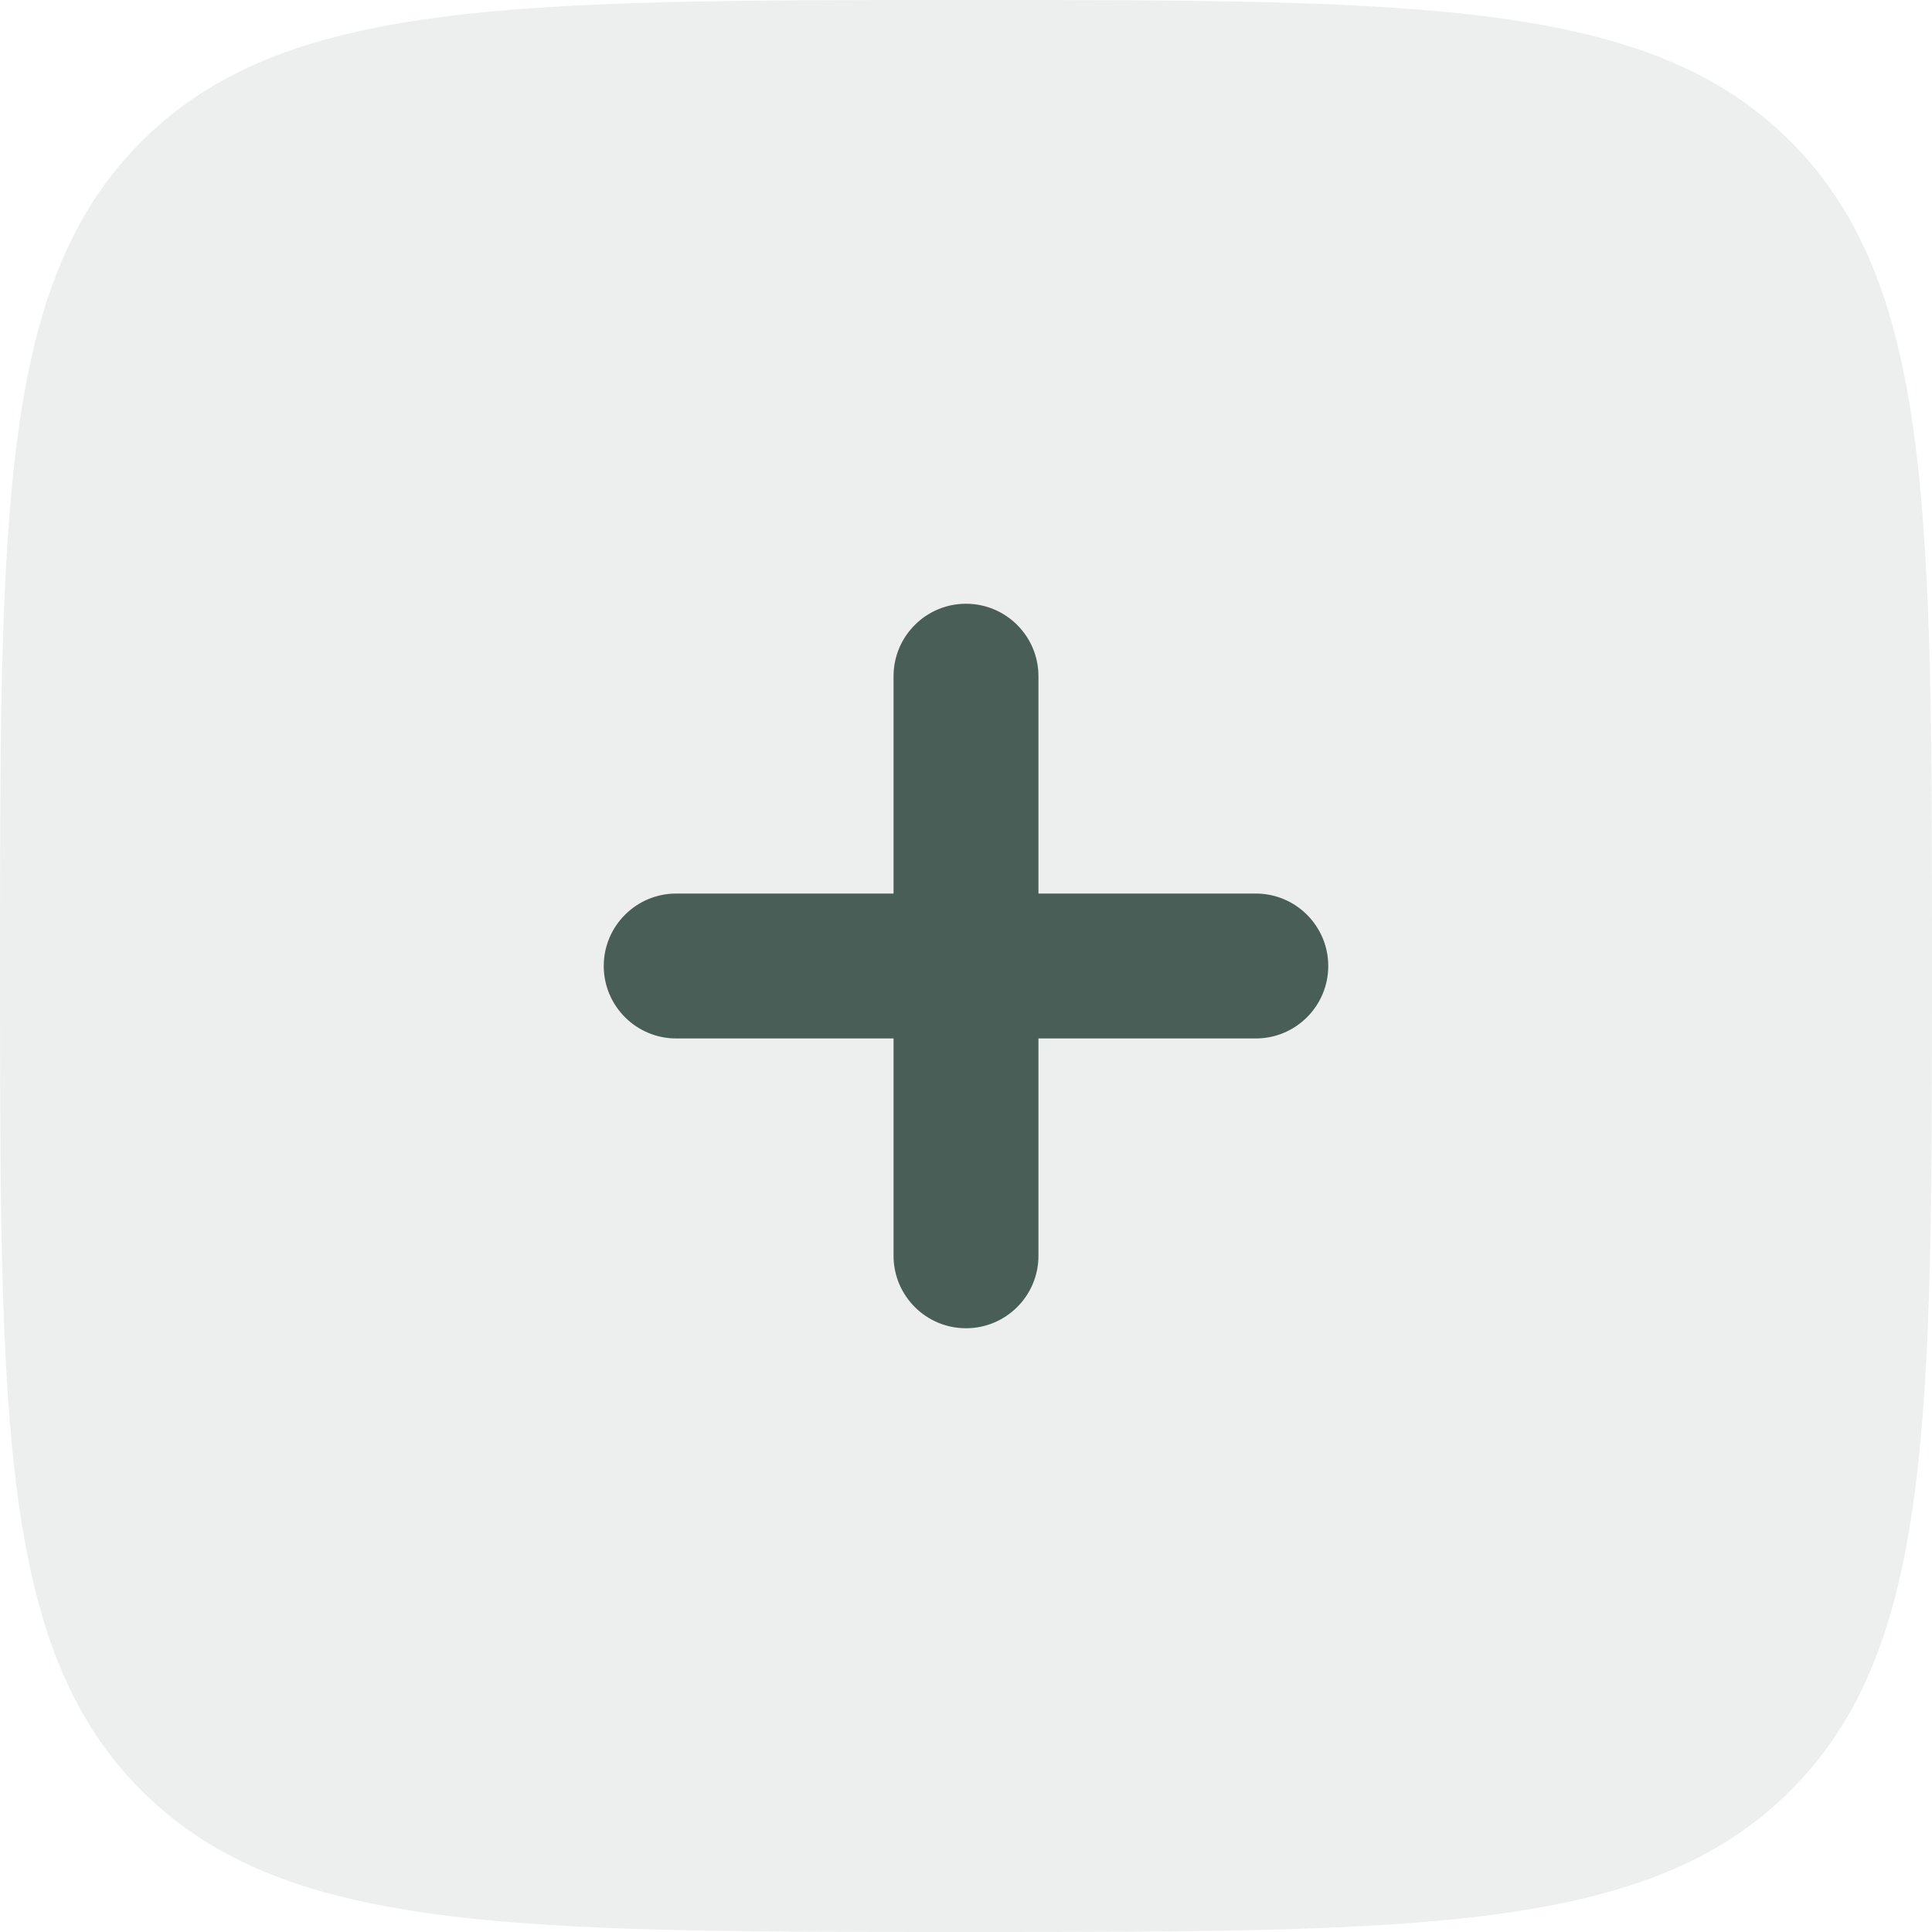
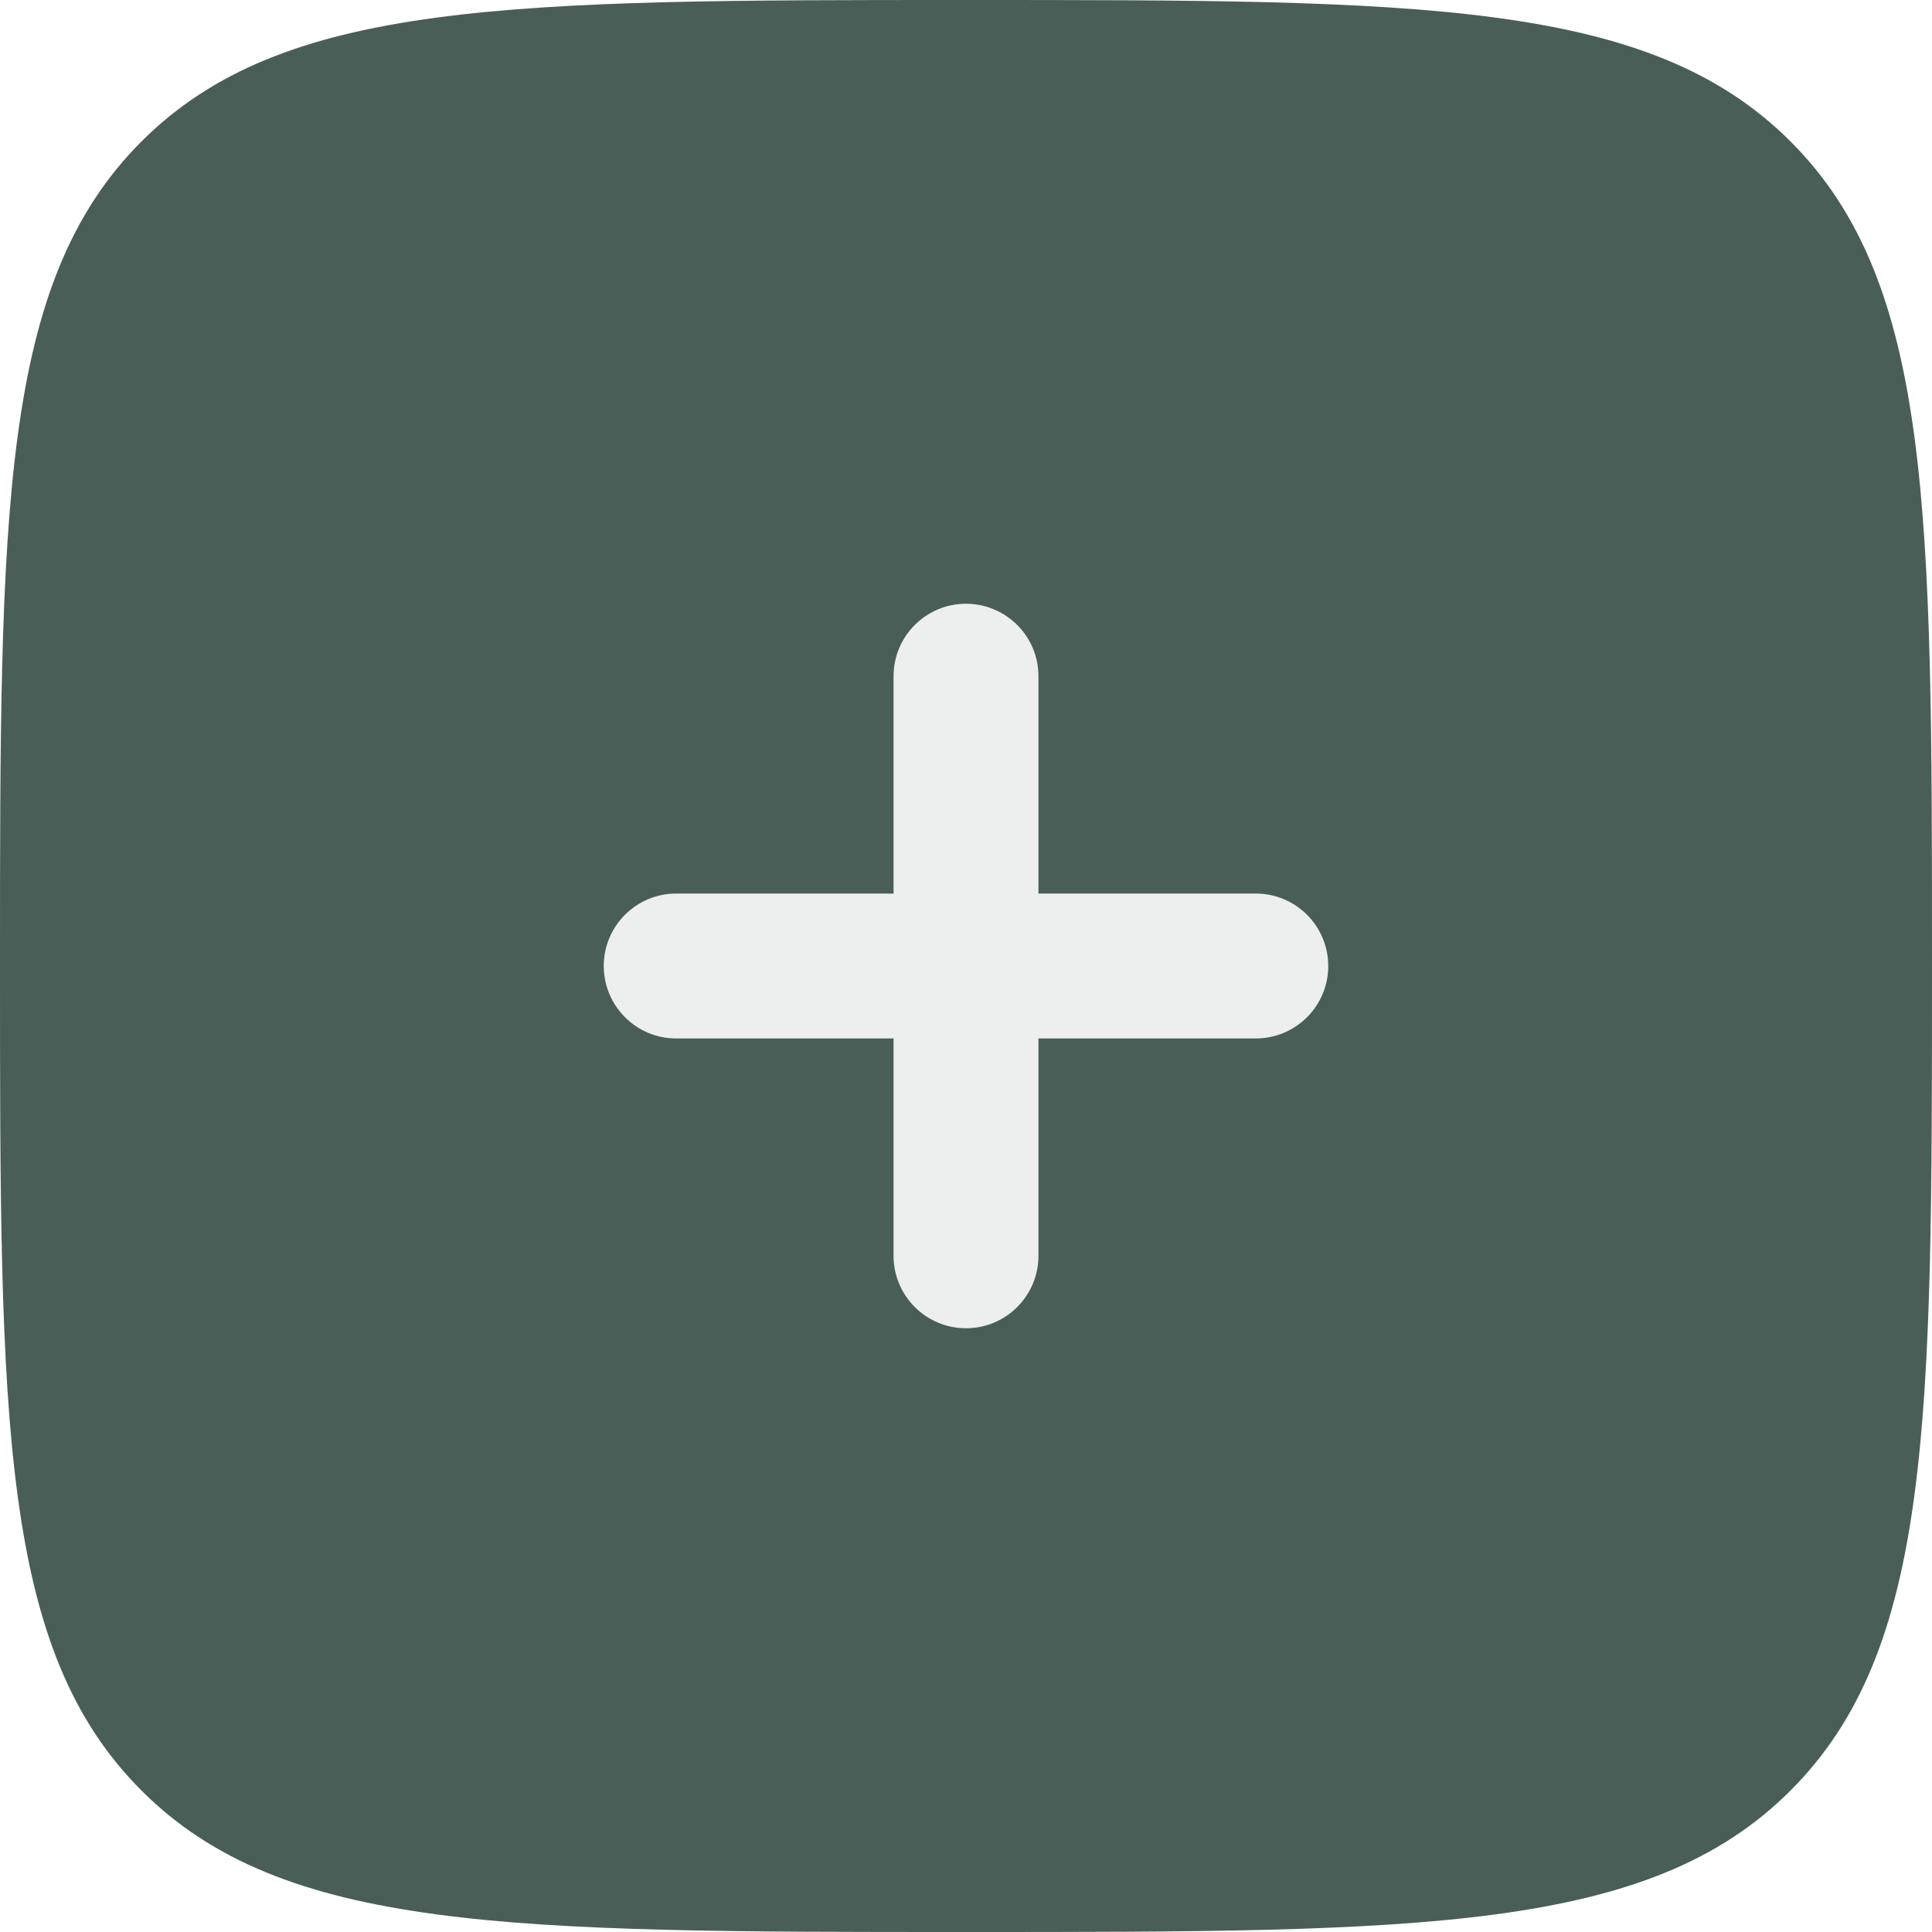
- <svg xmlns="http://www.w3.org/2000/svg" width="40px" height="40px" viewBox="0 0 40 40" fill="#EDEFEE" version="1.1" id="svg1">
+ <svg xmlns="http://www.w3.org/2000/svg" width="40px" height="40px" viewBox="0 0 40 40" fill="#495e57" version="1.1" id="svg1">
  <defs id="defs1" />
-   <rect fill="#495E57" x="5" y="5" rx="20" ry="20" width="30" height="30" id="rect1" />
+   <rect fill="#edefee" x="5" y="5" rx="20" ry="20" width="30" height="30" id="rect1" />
  <path fill-rule="evenodd" d="M 20,40 C 10.572,40 5.858,40 2.929,37.071 0,34.142 0,29.428 0,20 0,10.572 0,5.858 2.929,2.929 5.858,0 10.572,0 20,0 29.428,0 34.142,0 37.071,2.929 40,5.858 40,10.572 40,20 40,29.428 40,34.142 37.071,37.071 34.142,40 29.428,40 20,40 Z m 0,-27.5 c 0.828,0 1.5,0.672 1.5,1.5 v 4.5 H 26 c 0.828,0 1.5,0.672 1.5,1.5 0,0.828 -0.672,1.5 -1.5,1.5 H 21.5 V 26 c 0,0.828 -0.672,1.5 -1.5,1.5 -0.828,0 -1.5,-0.672 -1.5,-1.5 V 21.5 H 14 c -0.828,0 -1.5,-0.672 -1.5,-1.5 0,-0.828 0.672,-1.5 1.5,-1.5 h 4.5 V 14 c 0,-0.828 0.672,-1.5 1.5,-1.5 z" id="path1" />
</svg>
